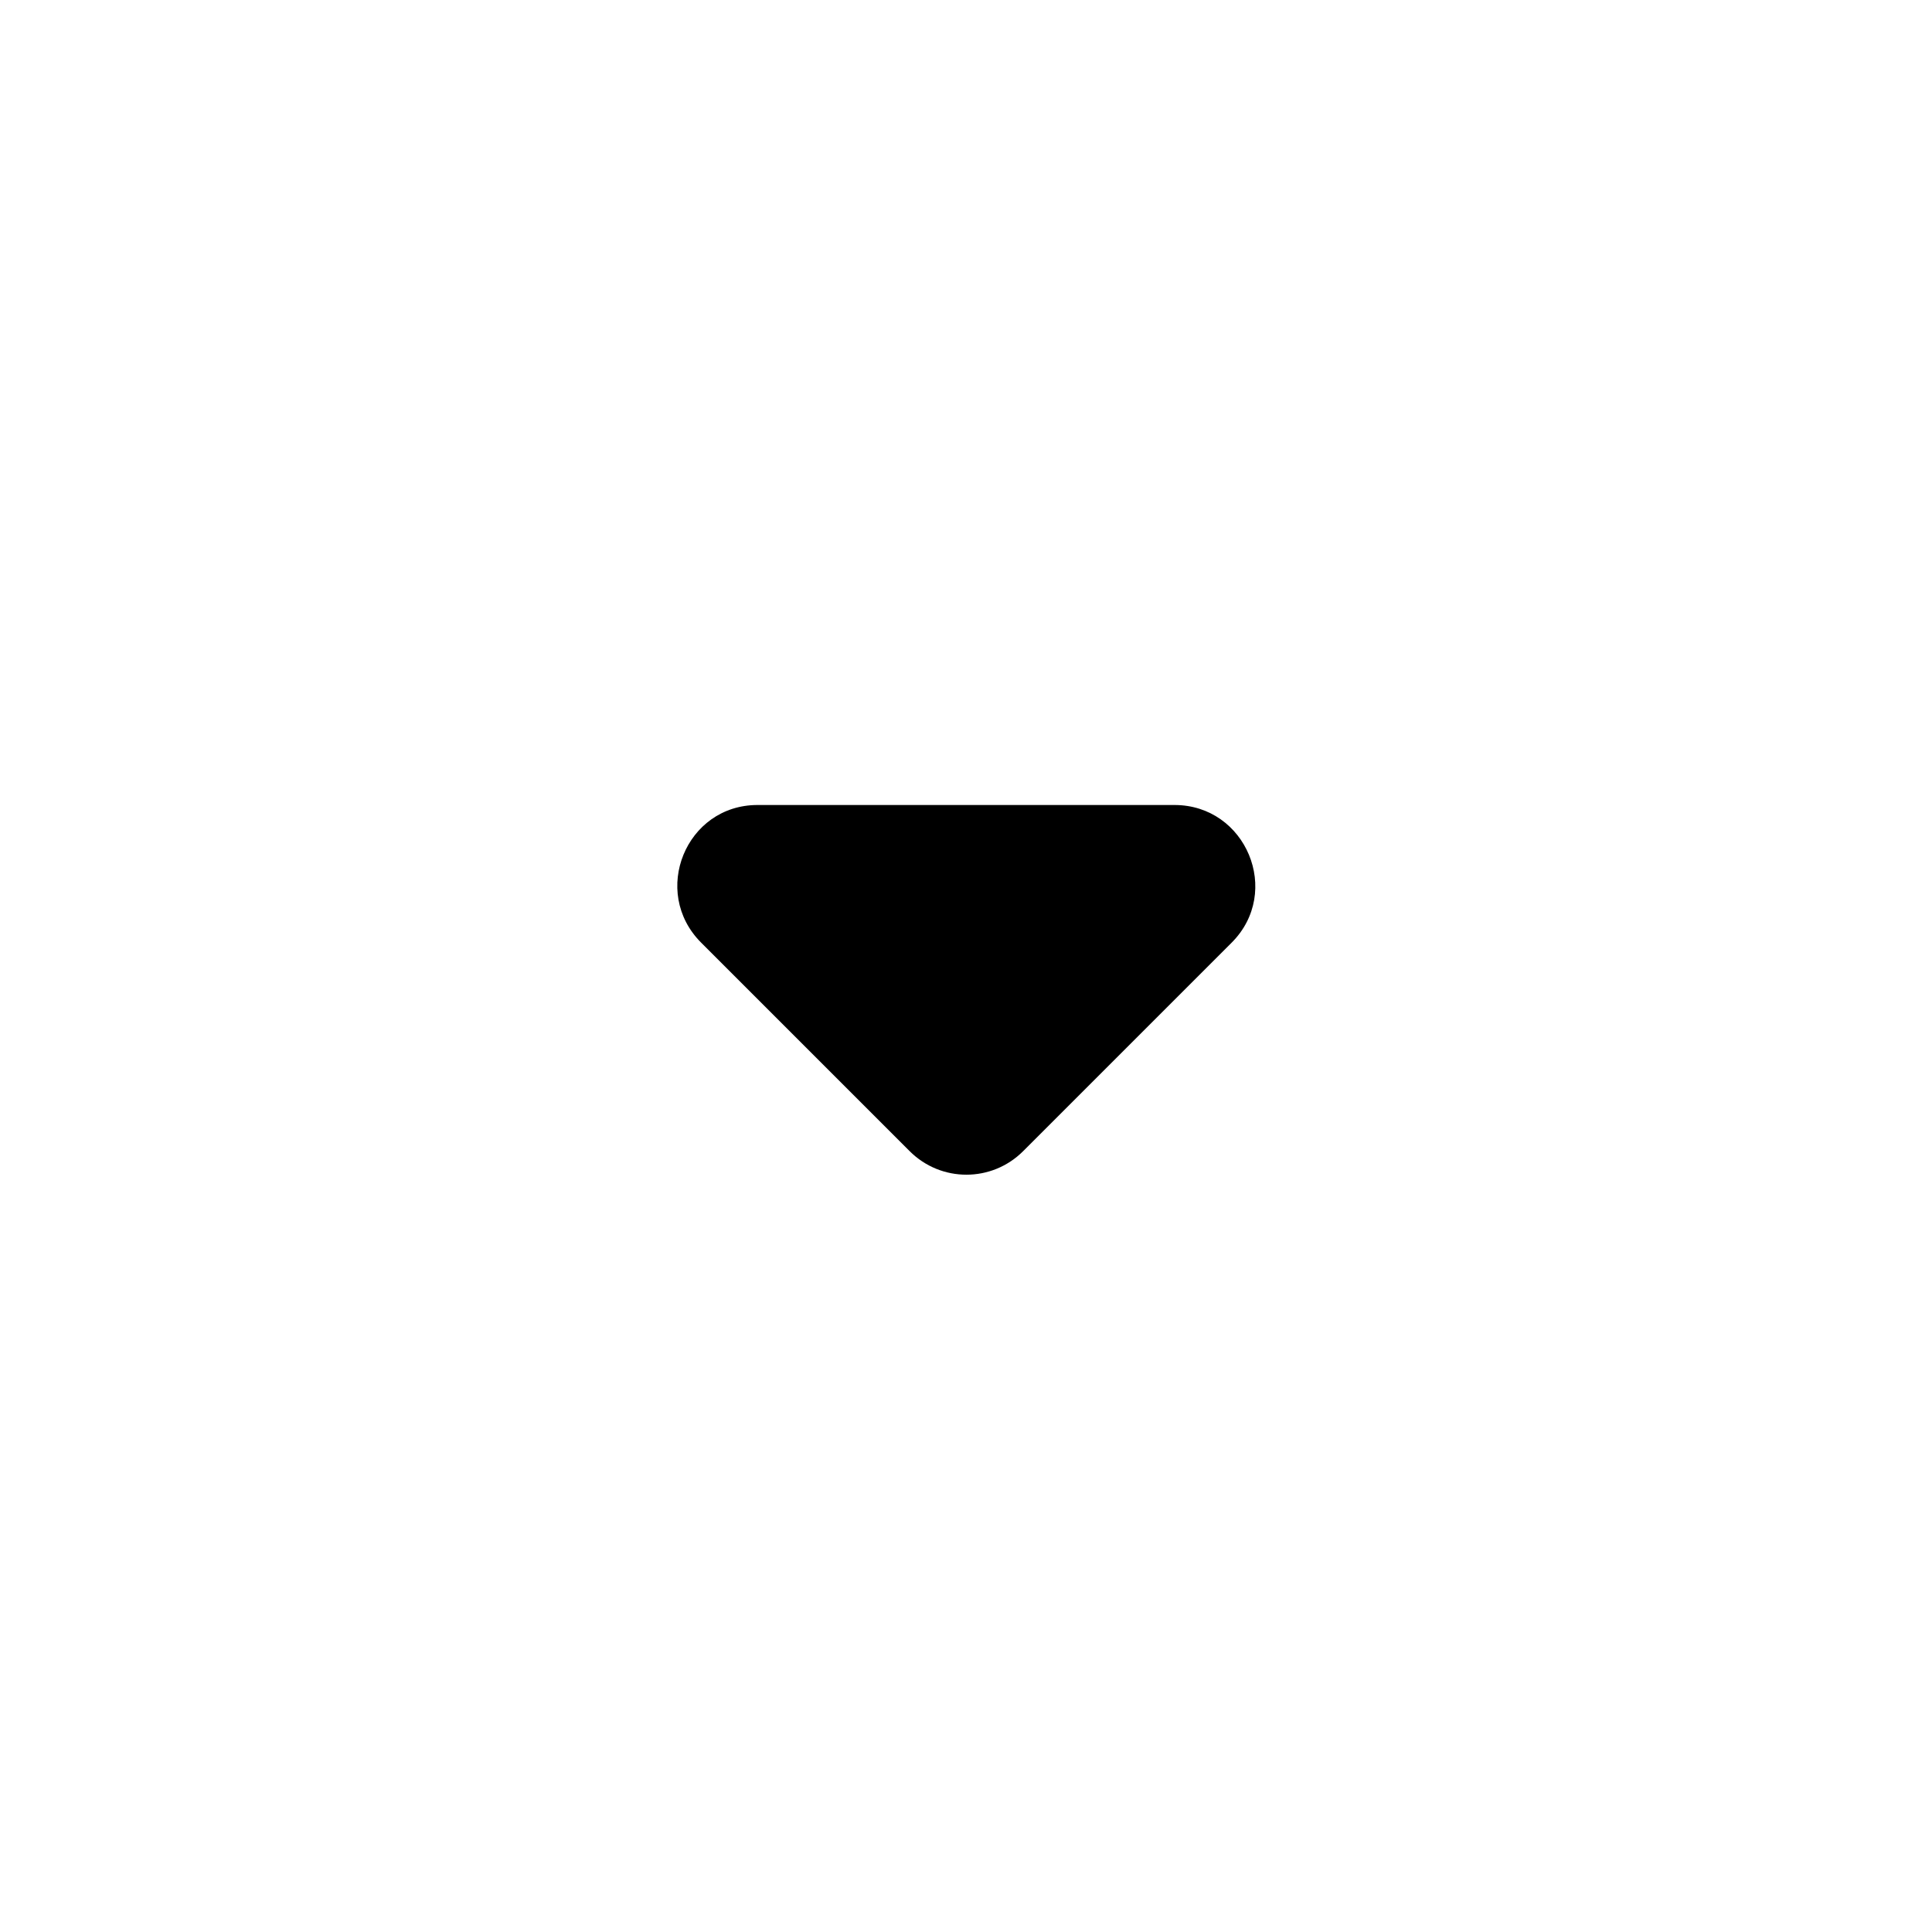
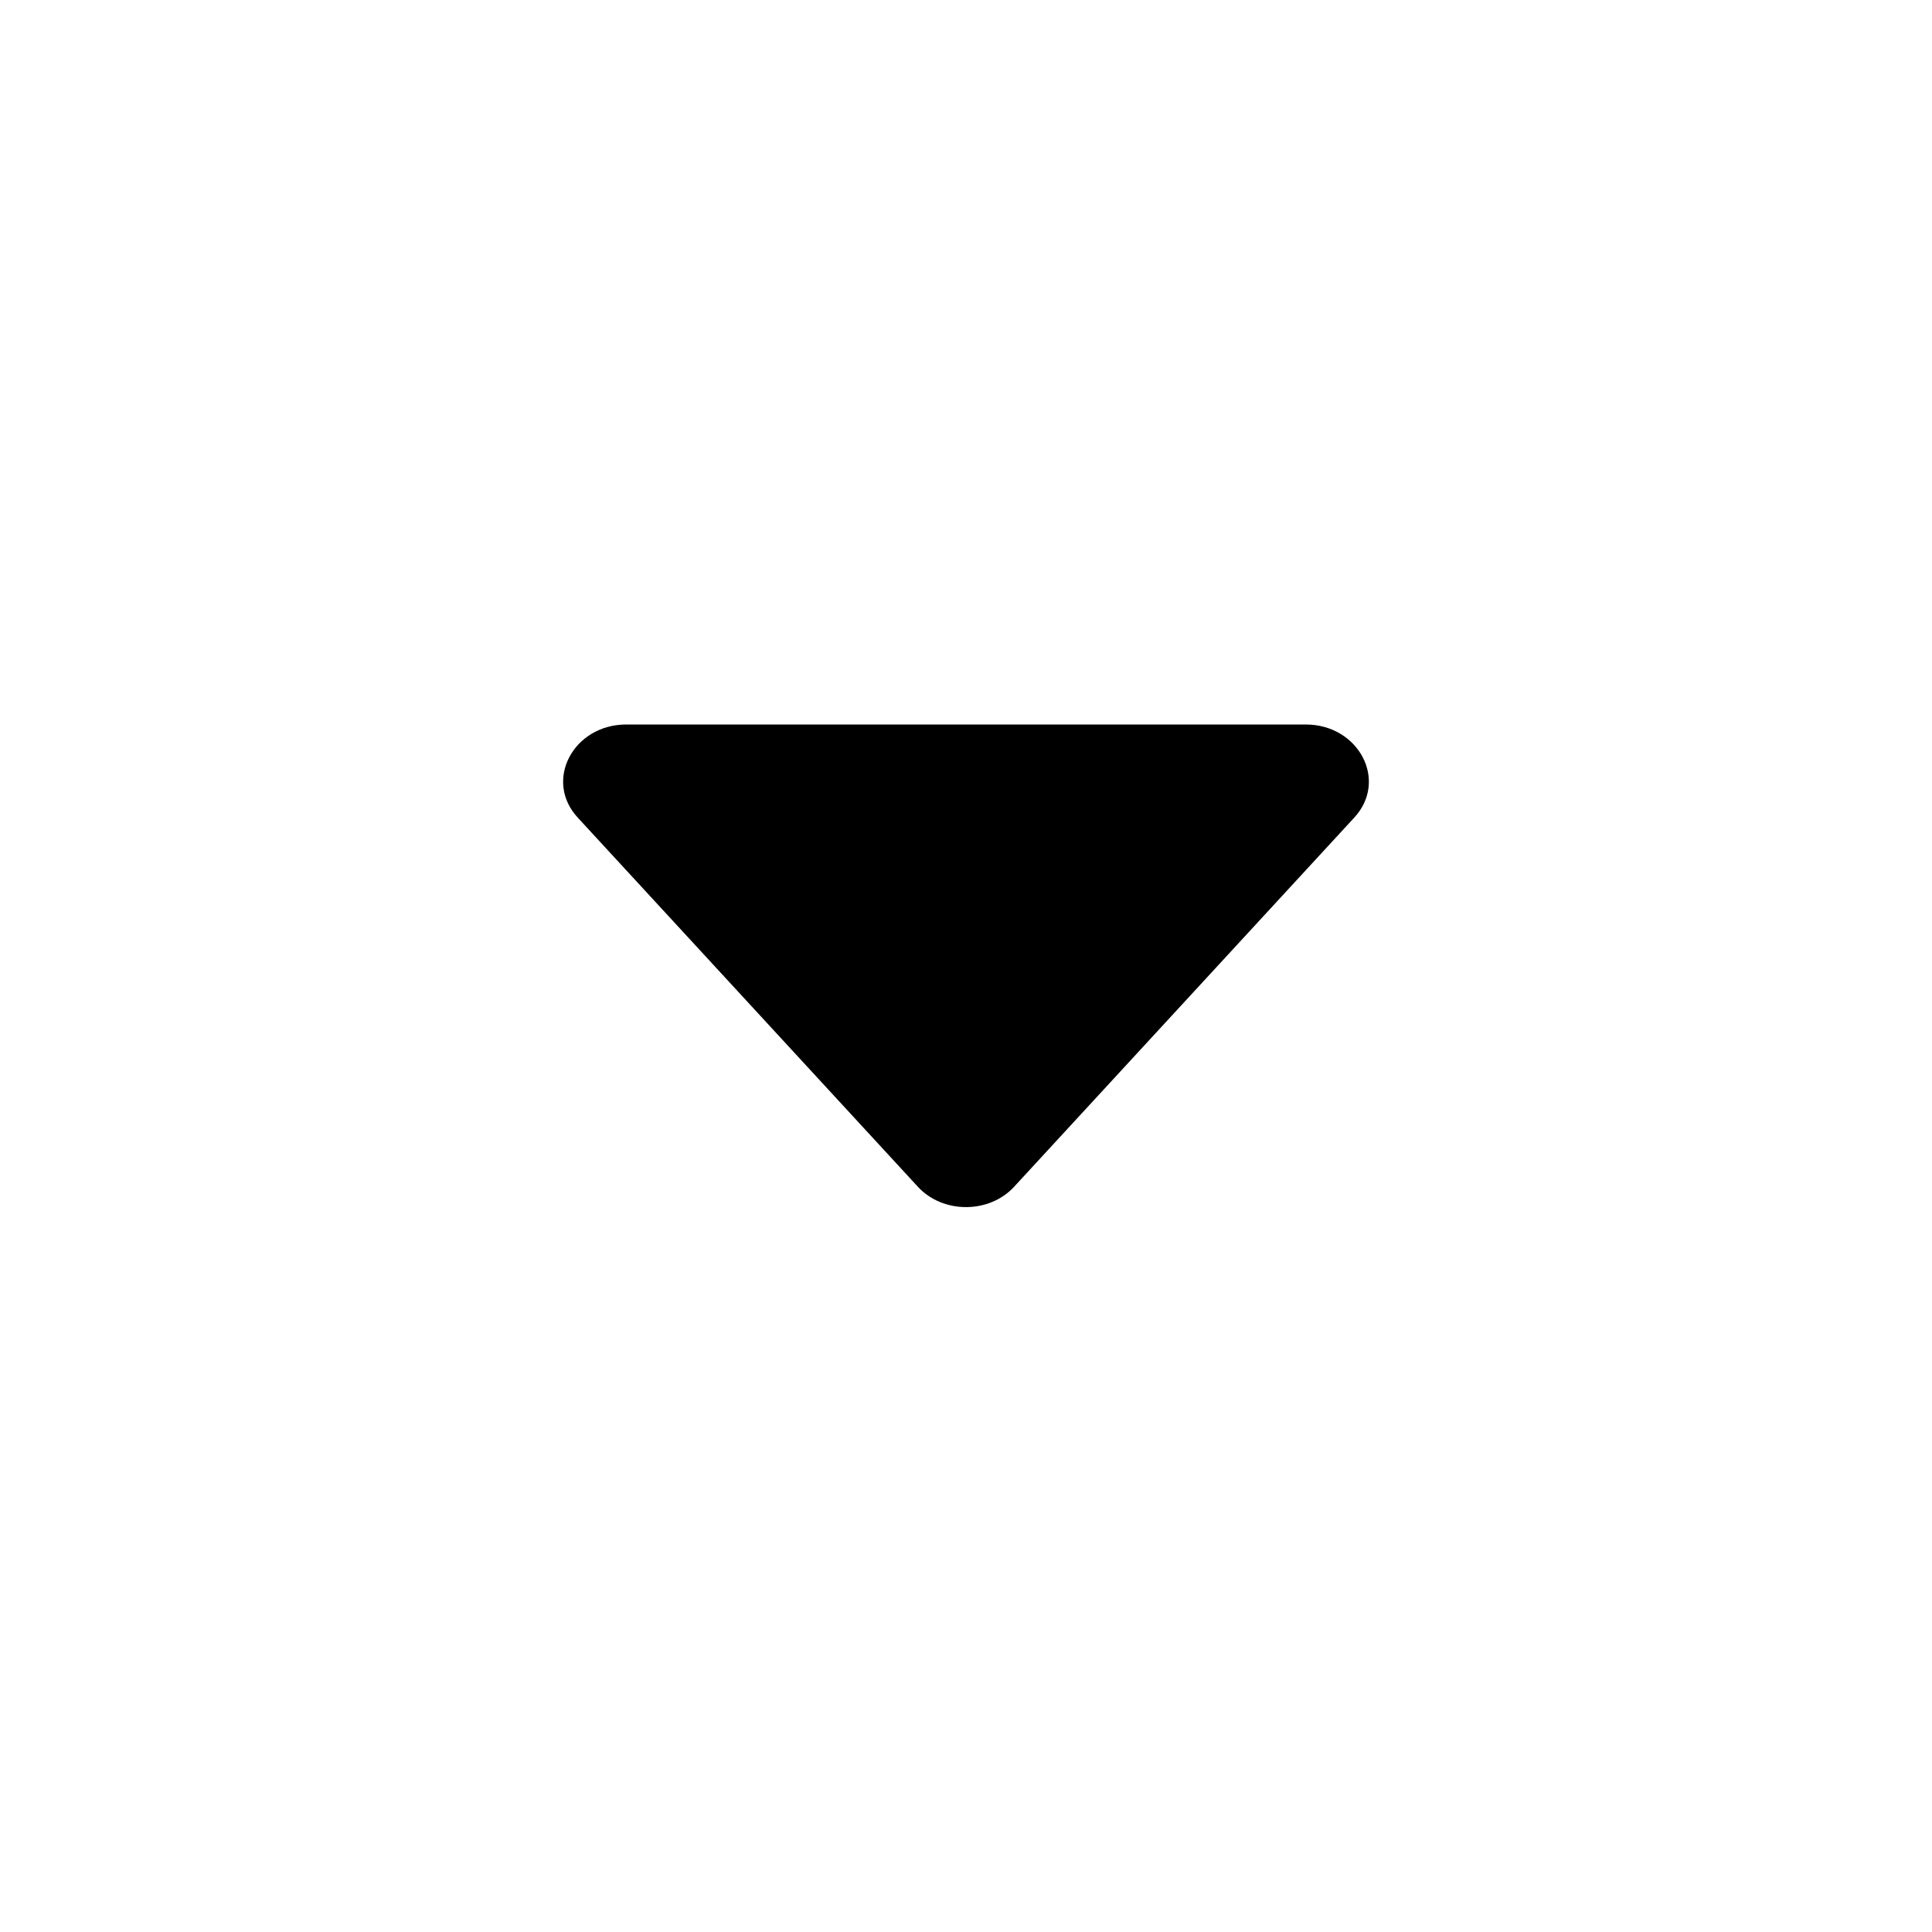
<svg xmlns="http://www.w3.org/2000/svg" width="24" height="24" fill="currentColor" viewBox="0 0 24 24">
-   <path d="m8.71 11.71 2.59 2.59c.39.39 1.02.39 1.41 0l2.59-2.59c.63-.63.18-1.71-.71-1.71H9.41c-.89 0-1.33 1.08-.7 1.71Z" />
+   <path d="m12.6 14.74 4.22-4.58c.43-.46.06-1.16-.6-1.16H7.78c-.66 0-1.03.7-.6 1.16l4.22 4.58c.31.34.89.34 1.2 0Z" />
</svg>
